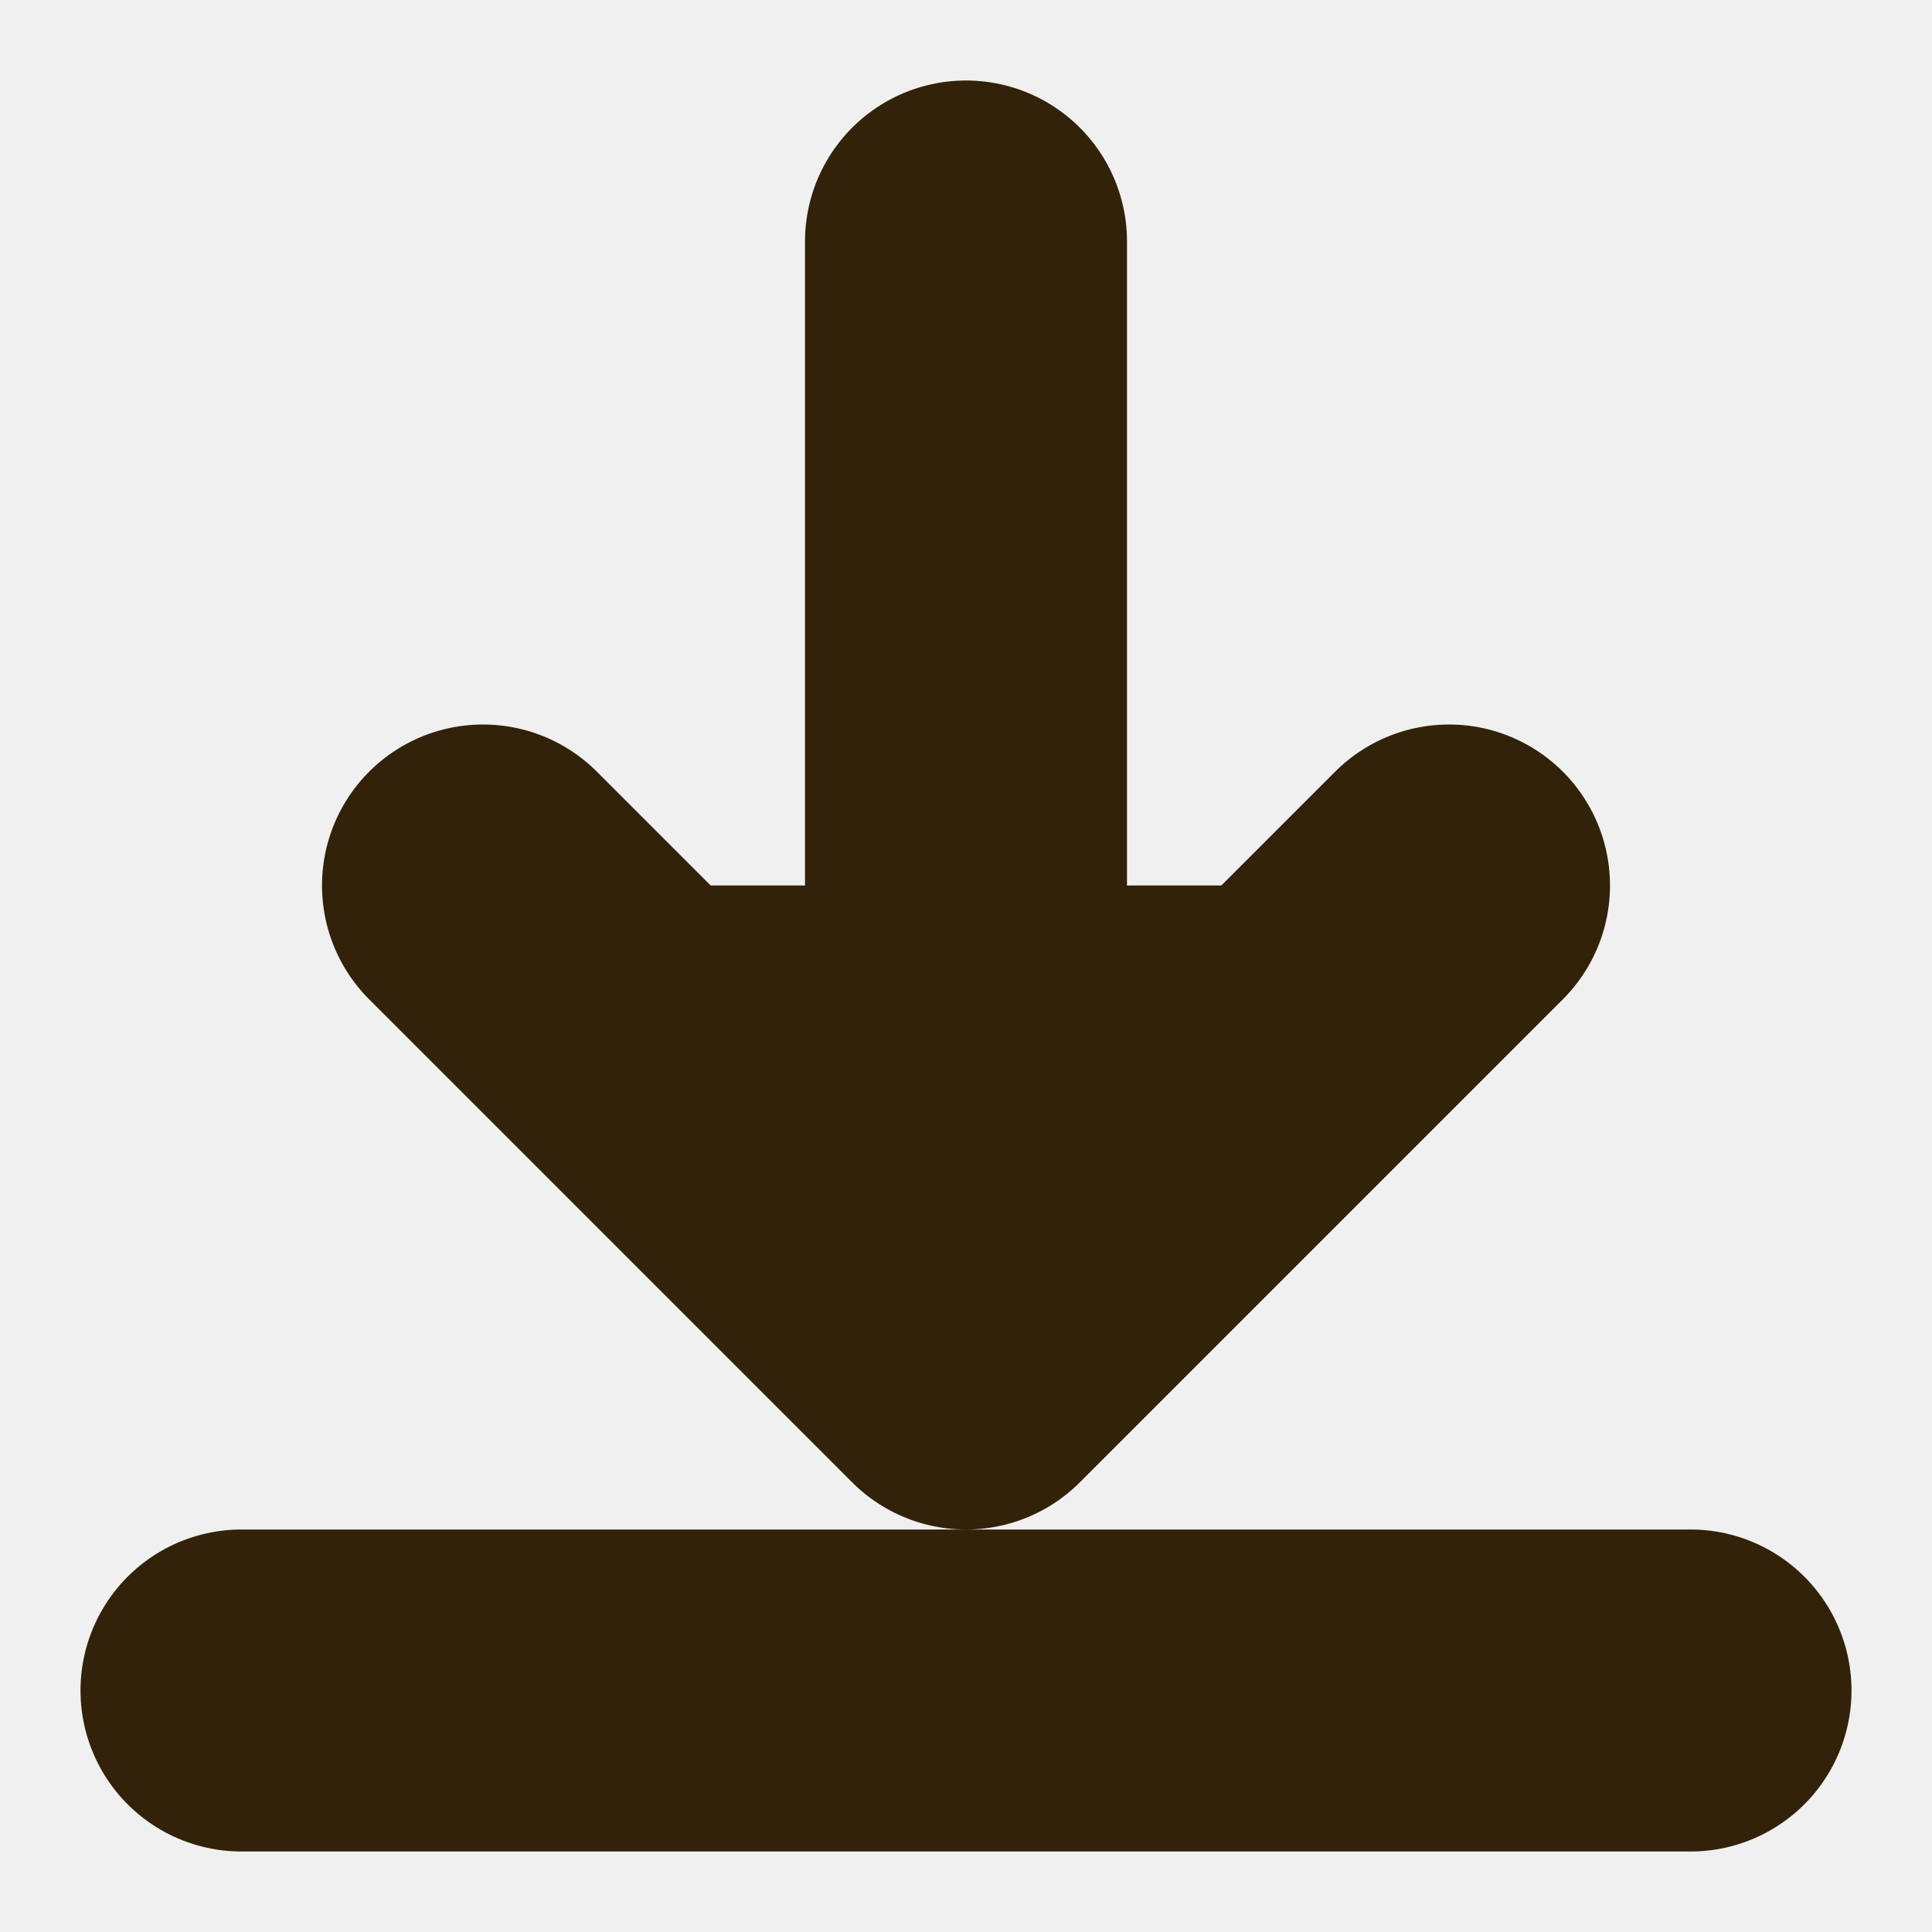
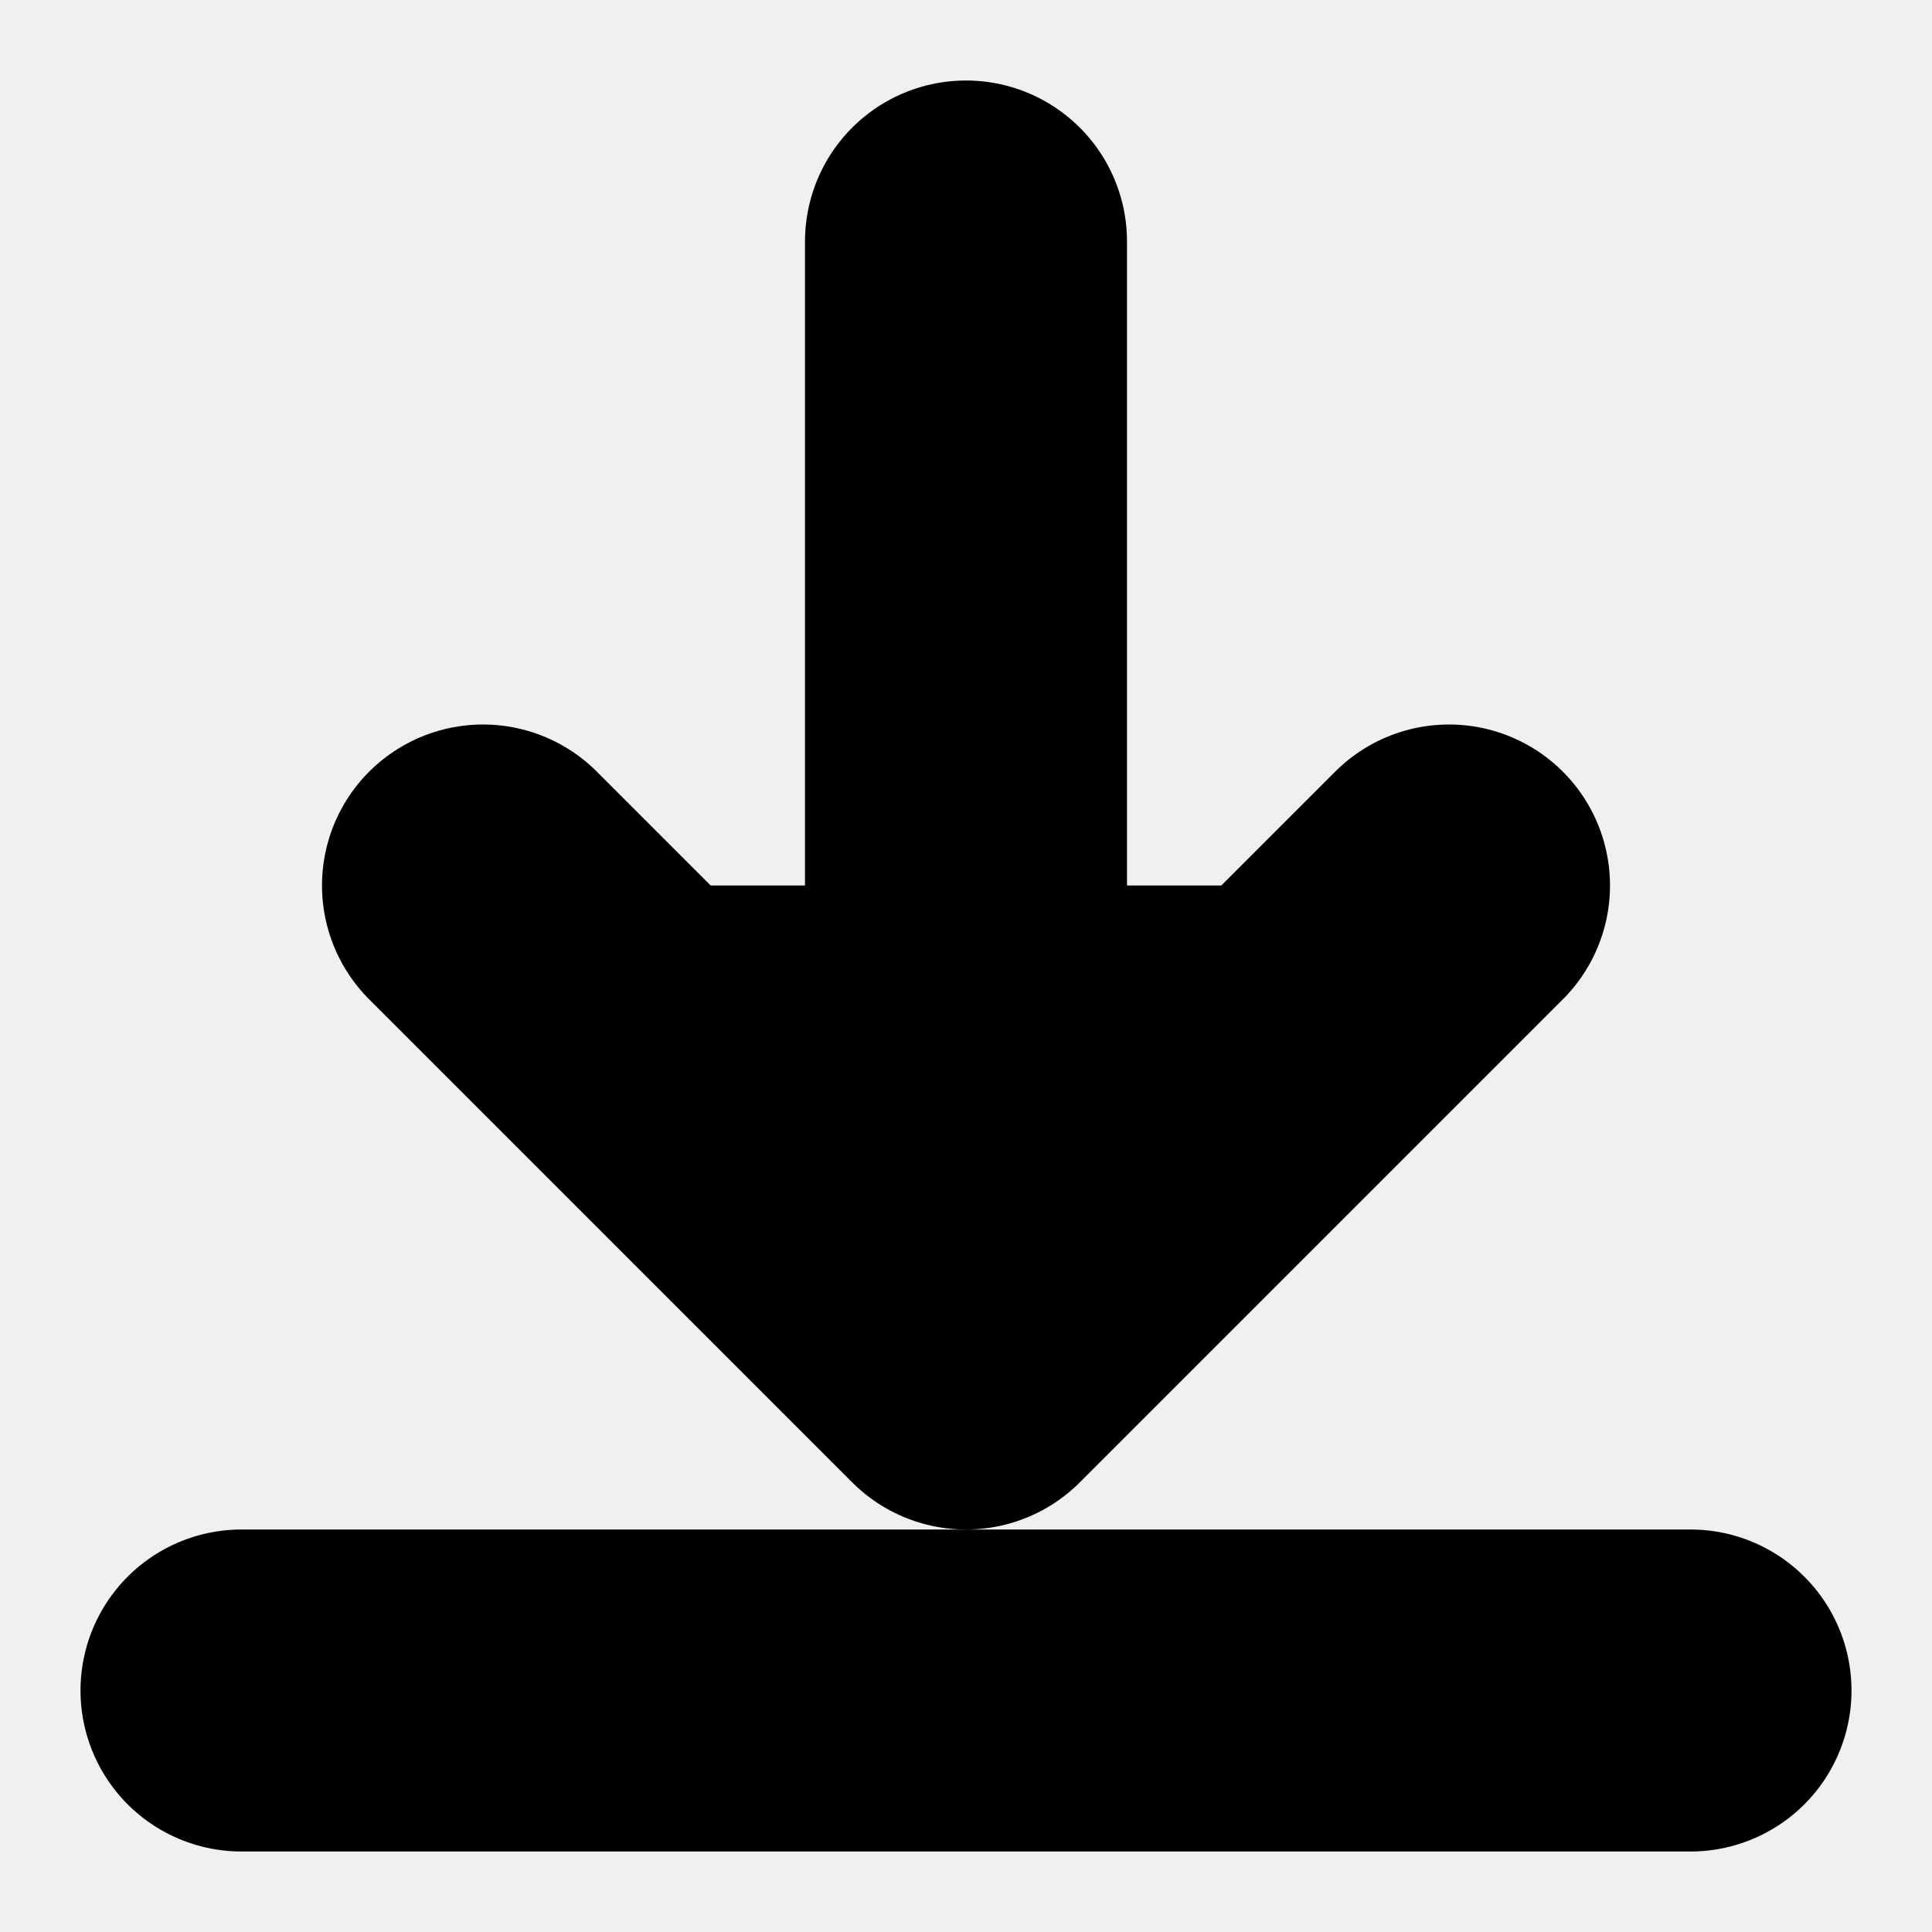
<svg xmlns="http://www.w3.org/2000/svg" width="12" height="12" viewBox="0 0 12 12" fill="none">
  <g clip-path="url(#clip0_898_227)">
-     <path d="M9 5.5L6 8.5L3 5.5" fill="#32220A" />
-     <path d="M10.5 10.5H1.5M9 5.5L6 8.5M6 8.5L3 5.5M6 8.5V1.5" stroke="#32220A" stroke-width="2" stroke-linecap="round" stroke-linejoin="round" />
+     <path d="M9 5.5L6 8.5L3 5.5" fill="currentColor" stroke="currentColor" />
+     <path d="M10.5 10.5H1.5M9 5.5L6 8.5M6 8.5L3 5.5M6 8.5V1.5" fill="currentColor" stroke="currentColor" stroke-width="2" stroke-linecap="round" stroke-linejoin="round" />
  </g>
  <defs>
    <clipPath id="clip0_898_227">
      <rect width="12" height="12" fill="white" />
    </clipPath>
  </defs>
</svg>
